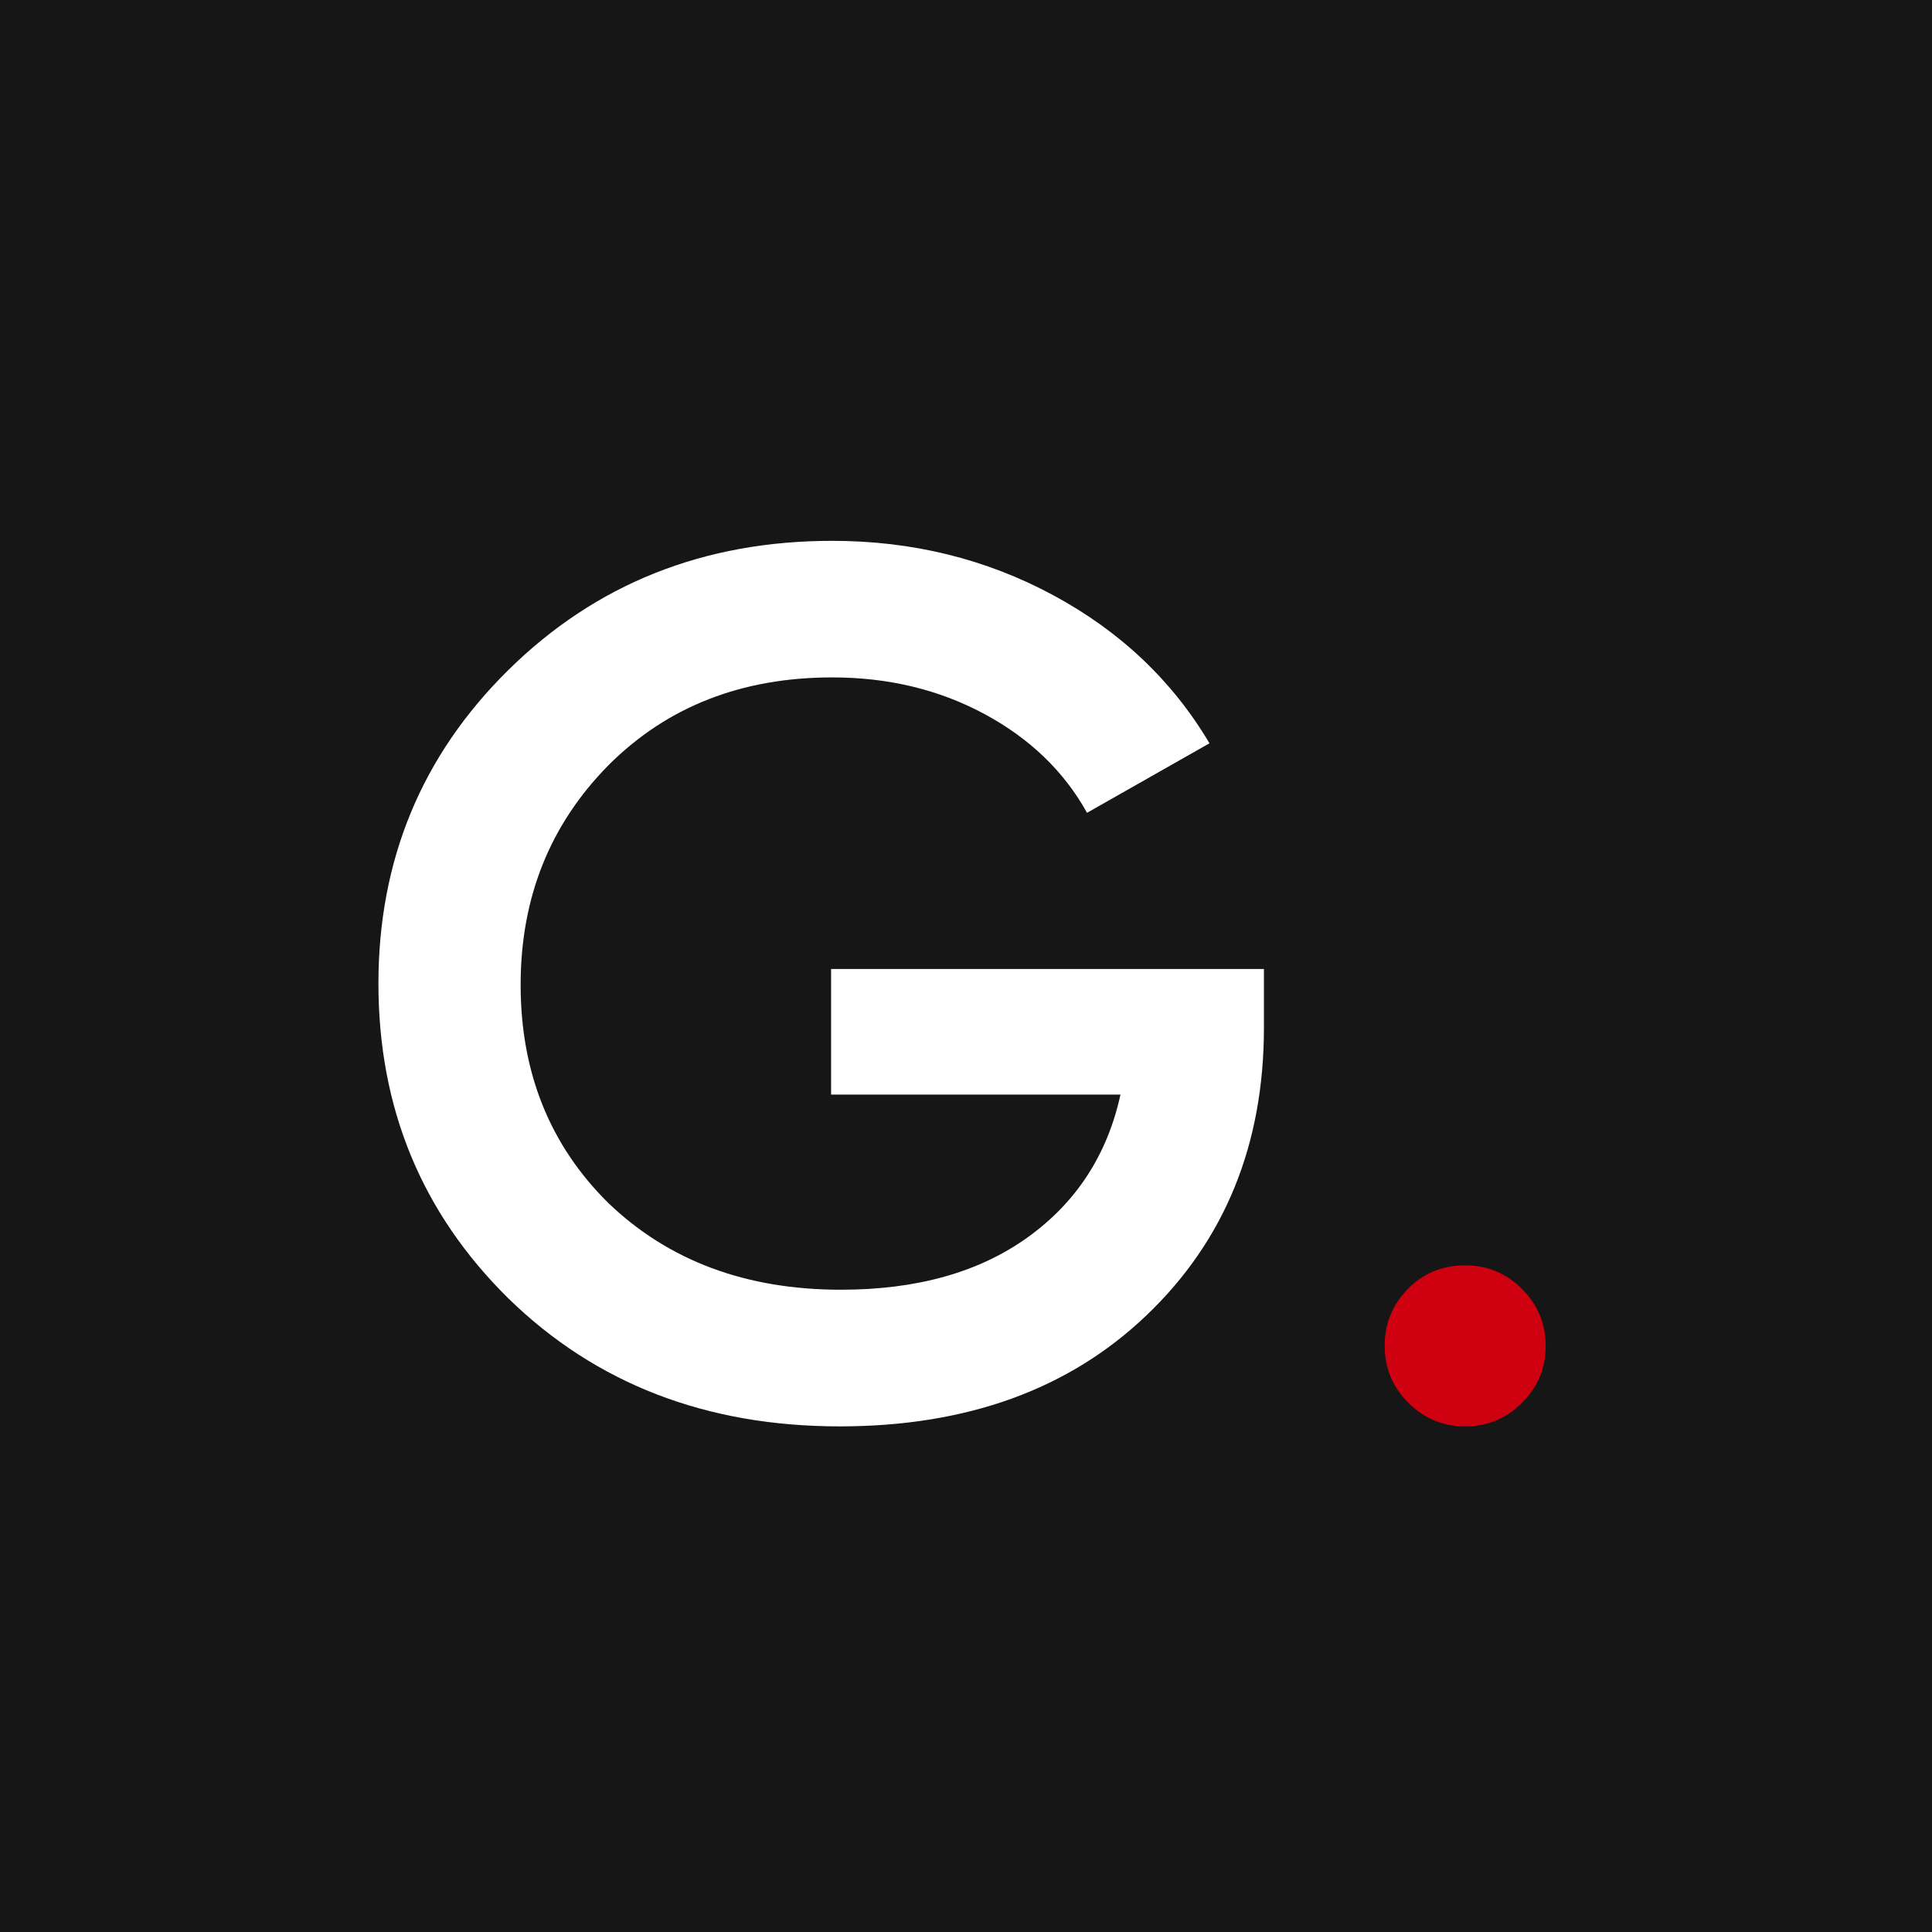
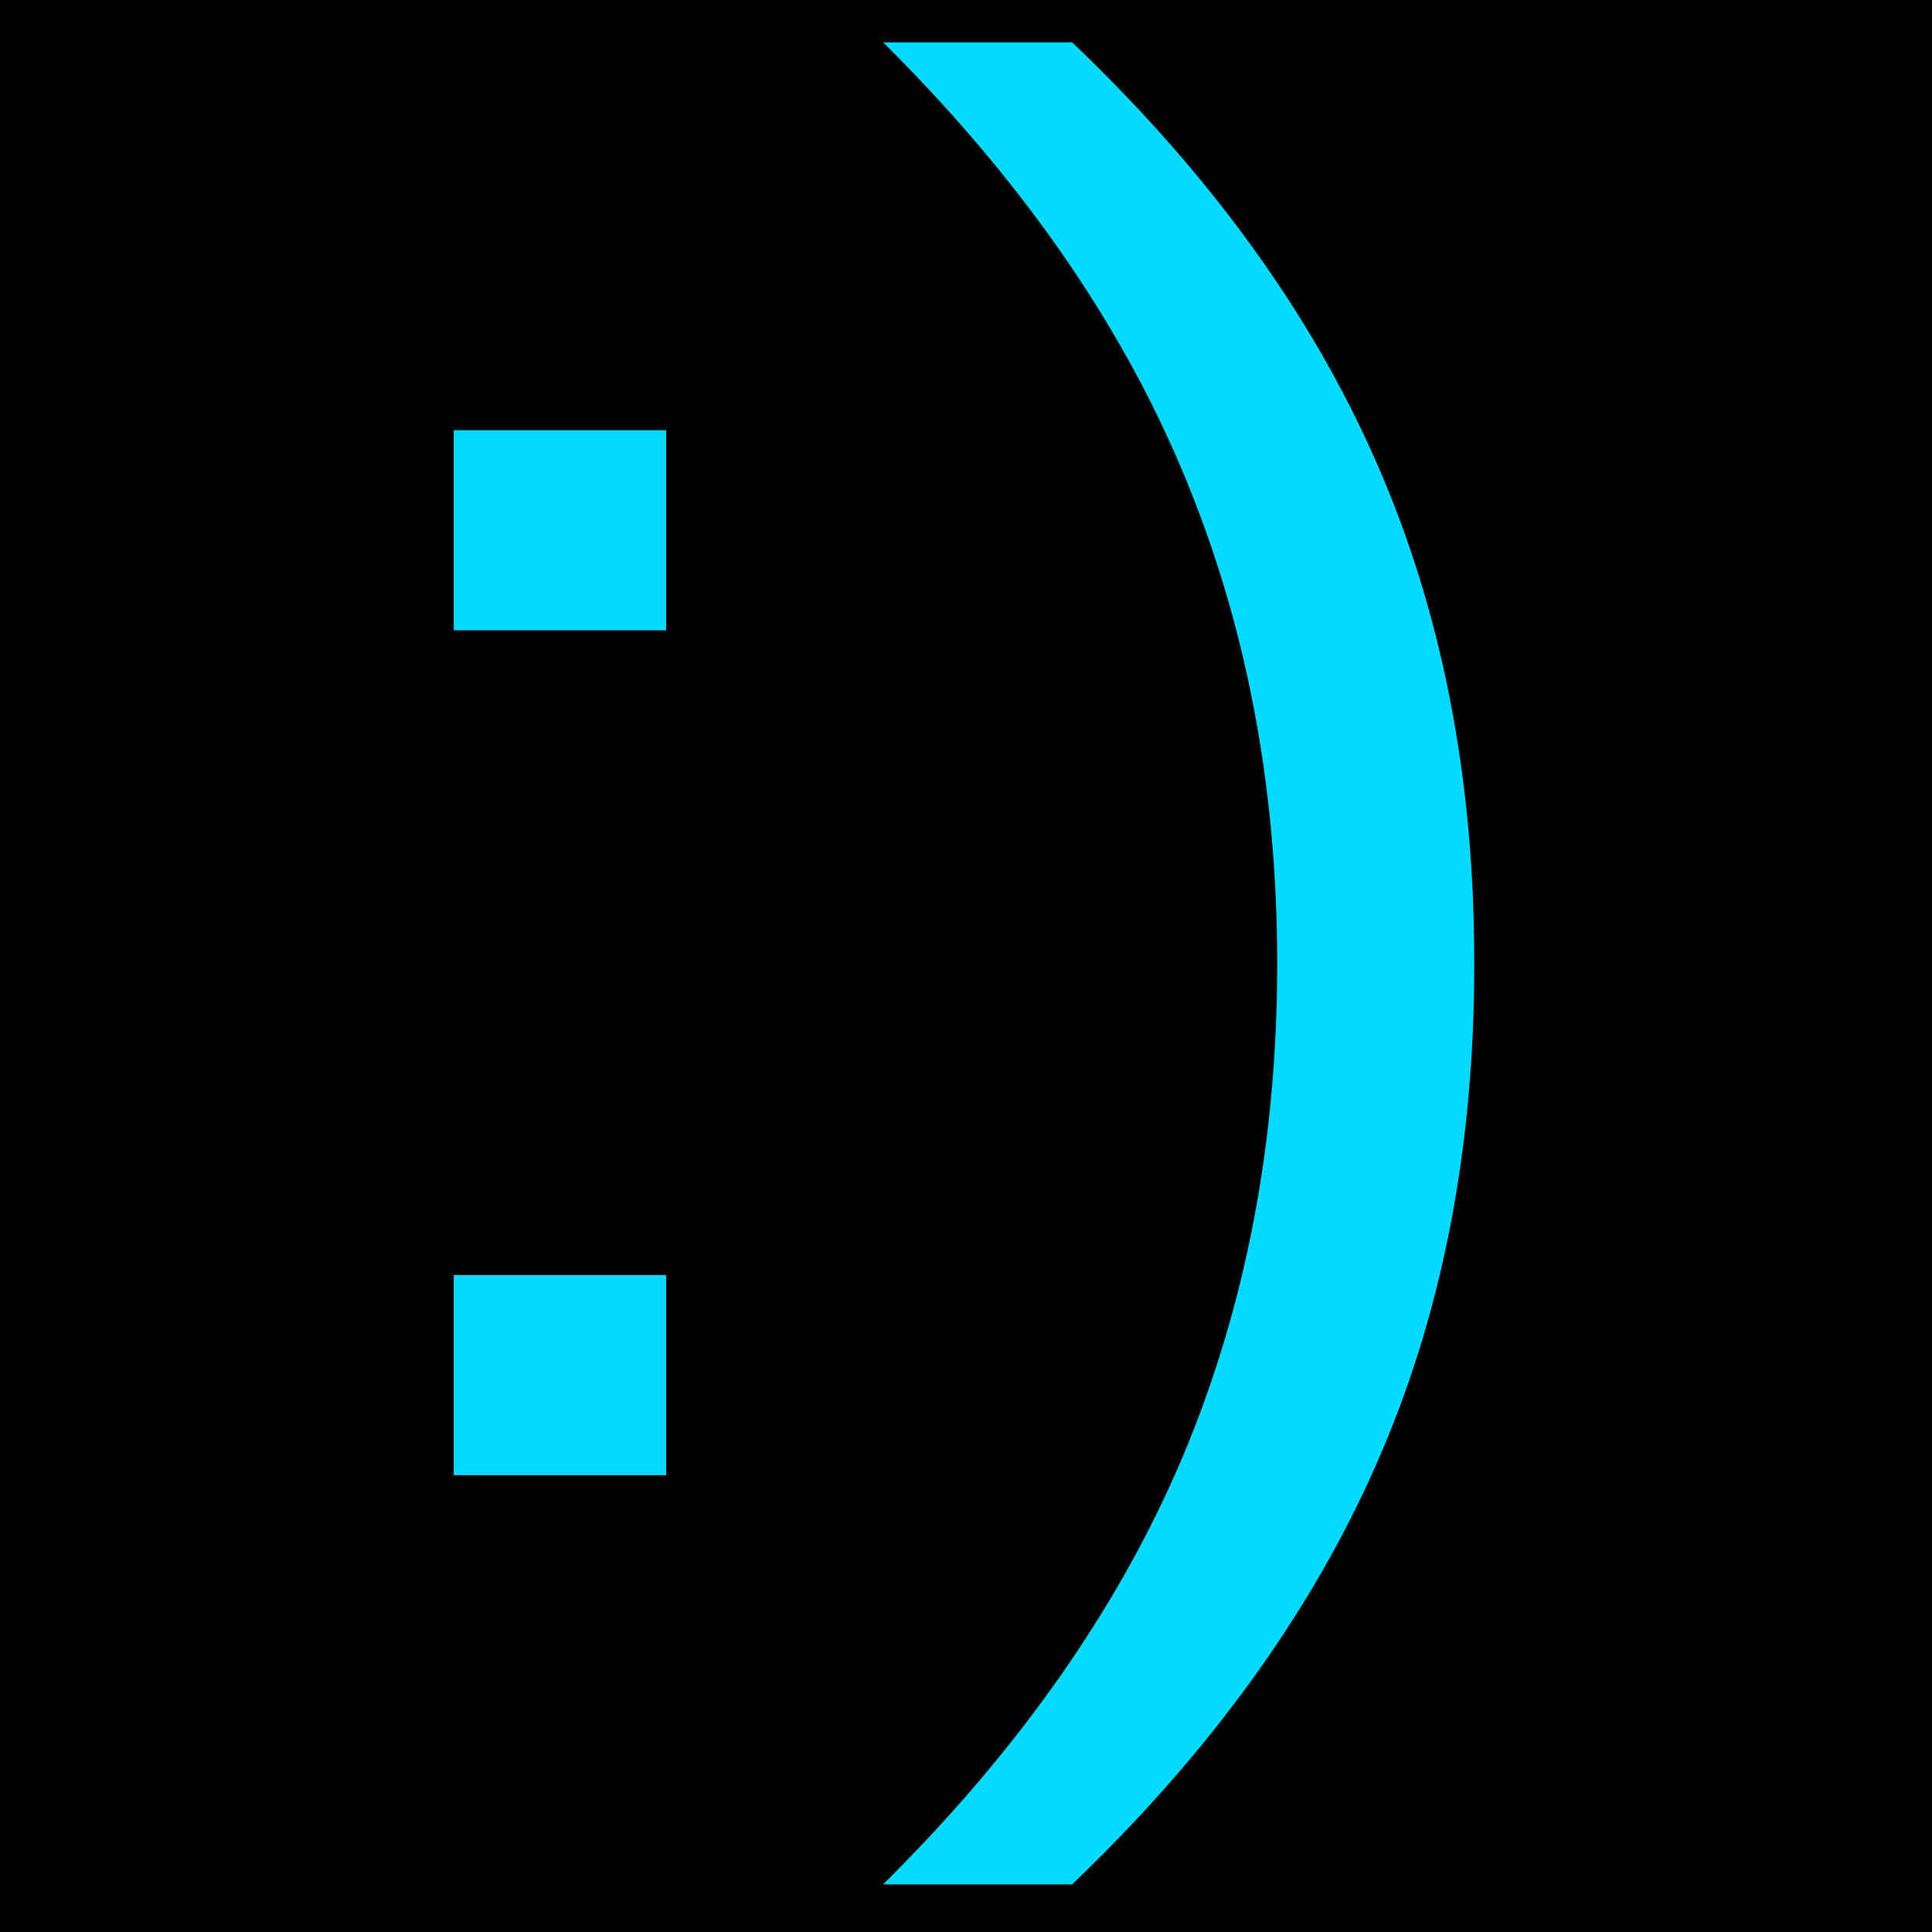
- <svg xmlns="http://www.w3.org/2000/svg" viewBox="0 0 48 48">
-   <defs />
-   <g fill="none" fill-rule="nonzero">
-     <path fill="#161616" d="M0 0h48v48H0z" />
-     <path fill="#FFF" d="M20.863 35.438c3.155 0 5.695-.919 7.62-2.758C30.429 30.822 31.402 28.438 31.402 25.529v-1.455H20.648v3.121h7.19c-.328 1.495-1.096 2.677-2.304 3.545-1.209.869-2.755 1.303-4.64 1.303-2.356 0-4.281-.717-5.777-2.152-1.454-1.434-2.182-3.242-2.182-5.424 0-2.162.727-3.98 2.182-5.455 1.454-1.455 3.308-2.182 5.561-2.182 1.393 0 2.653.303 3.779.909 1.127.606 1.977 1.424 2.55 2.455l3.042-1.727c-.922-1.556-2.217-2.783-3.887-3.682-1.669-.899-3.498-1.348-5.485-1.348-3.196 0-5.879 1.071-8.05 3.212C10.477 18.771 9.402 21.367 9.402 24.438c0 3.091 1.075 5.697 3.226 7.818C14.8 34.377 17.544 35.438 20.863 35.438z" />
-     <path fill="#CF000F" d="M36.402 35.438c.551 0 1.022-.196 1.413-.587.391-.391.587-.862.587-1.413 0-.551-.196-1.022-.587-1.413C37.424 31.634 36.953 31.438 36.402 31.438c-.569 0-1.044.196-1.427.587-.382.391-.573.862-.573 1.413 0 .551.196 1.022.587 1.413.391.391.862.587 1.413.587z" />
+ <svg xmlns="http://www.w3.org/2000/svg" viewBox="0 0 48 48" version="1.1" id="svg300">
+   <defs id="defs290" />
+   <g fill="none" fill-rule="nonzero" id="g298">
+     <path fill="#161616" d="M0 0h48v48H0z" id="path292" style="fill:#000000;fill-opacity:1" />
+     <text xml:space="preserve" style="font-style:normal;font-variant:normal;font-weight:normal;font-stretch:normal;font-size:52.184px;font-family:Arial;-inkscape-font-specification:Arial;fill:#04d9ff;fill-opacity:1;stroke-width:4.349" x="5.847" y="38.929" id="text1761" transform="scale(1.062144,0.9414919)">
+       <tspan id="tspan1759" x="5.847" y="38.929" style="font-style:normal;font-variant:normal;font-weight:normal;font-stretch:normal;font-family:Arial;-inkscape-font-specification:Arial;fill:#04d9ff;fill-opacity:1;stroke-width:4.349">:)</tspan>
+     </text>
  </g>
</svg>
